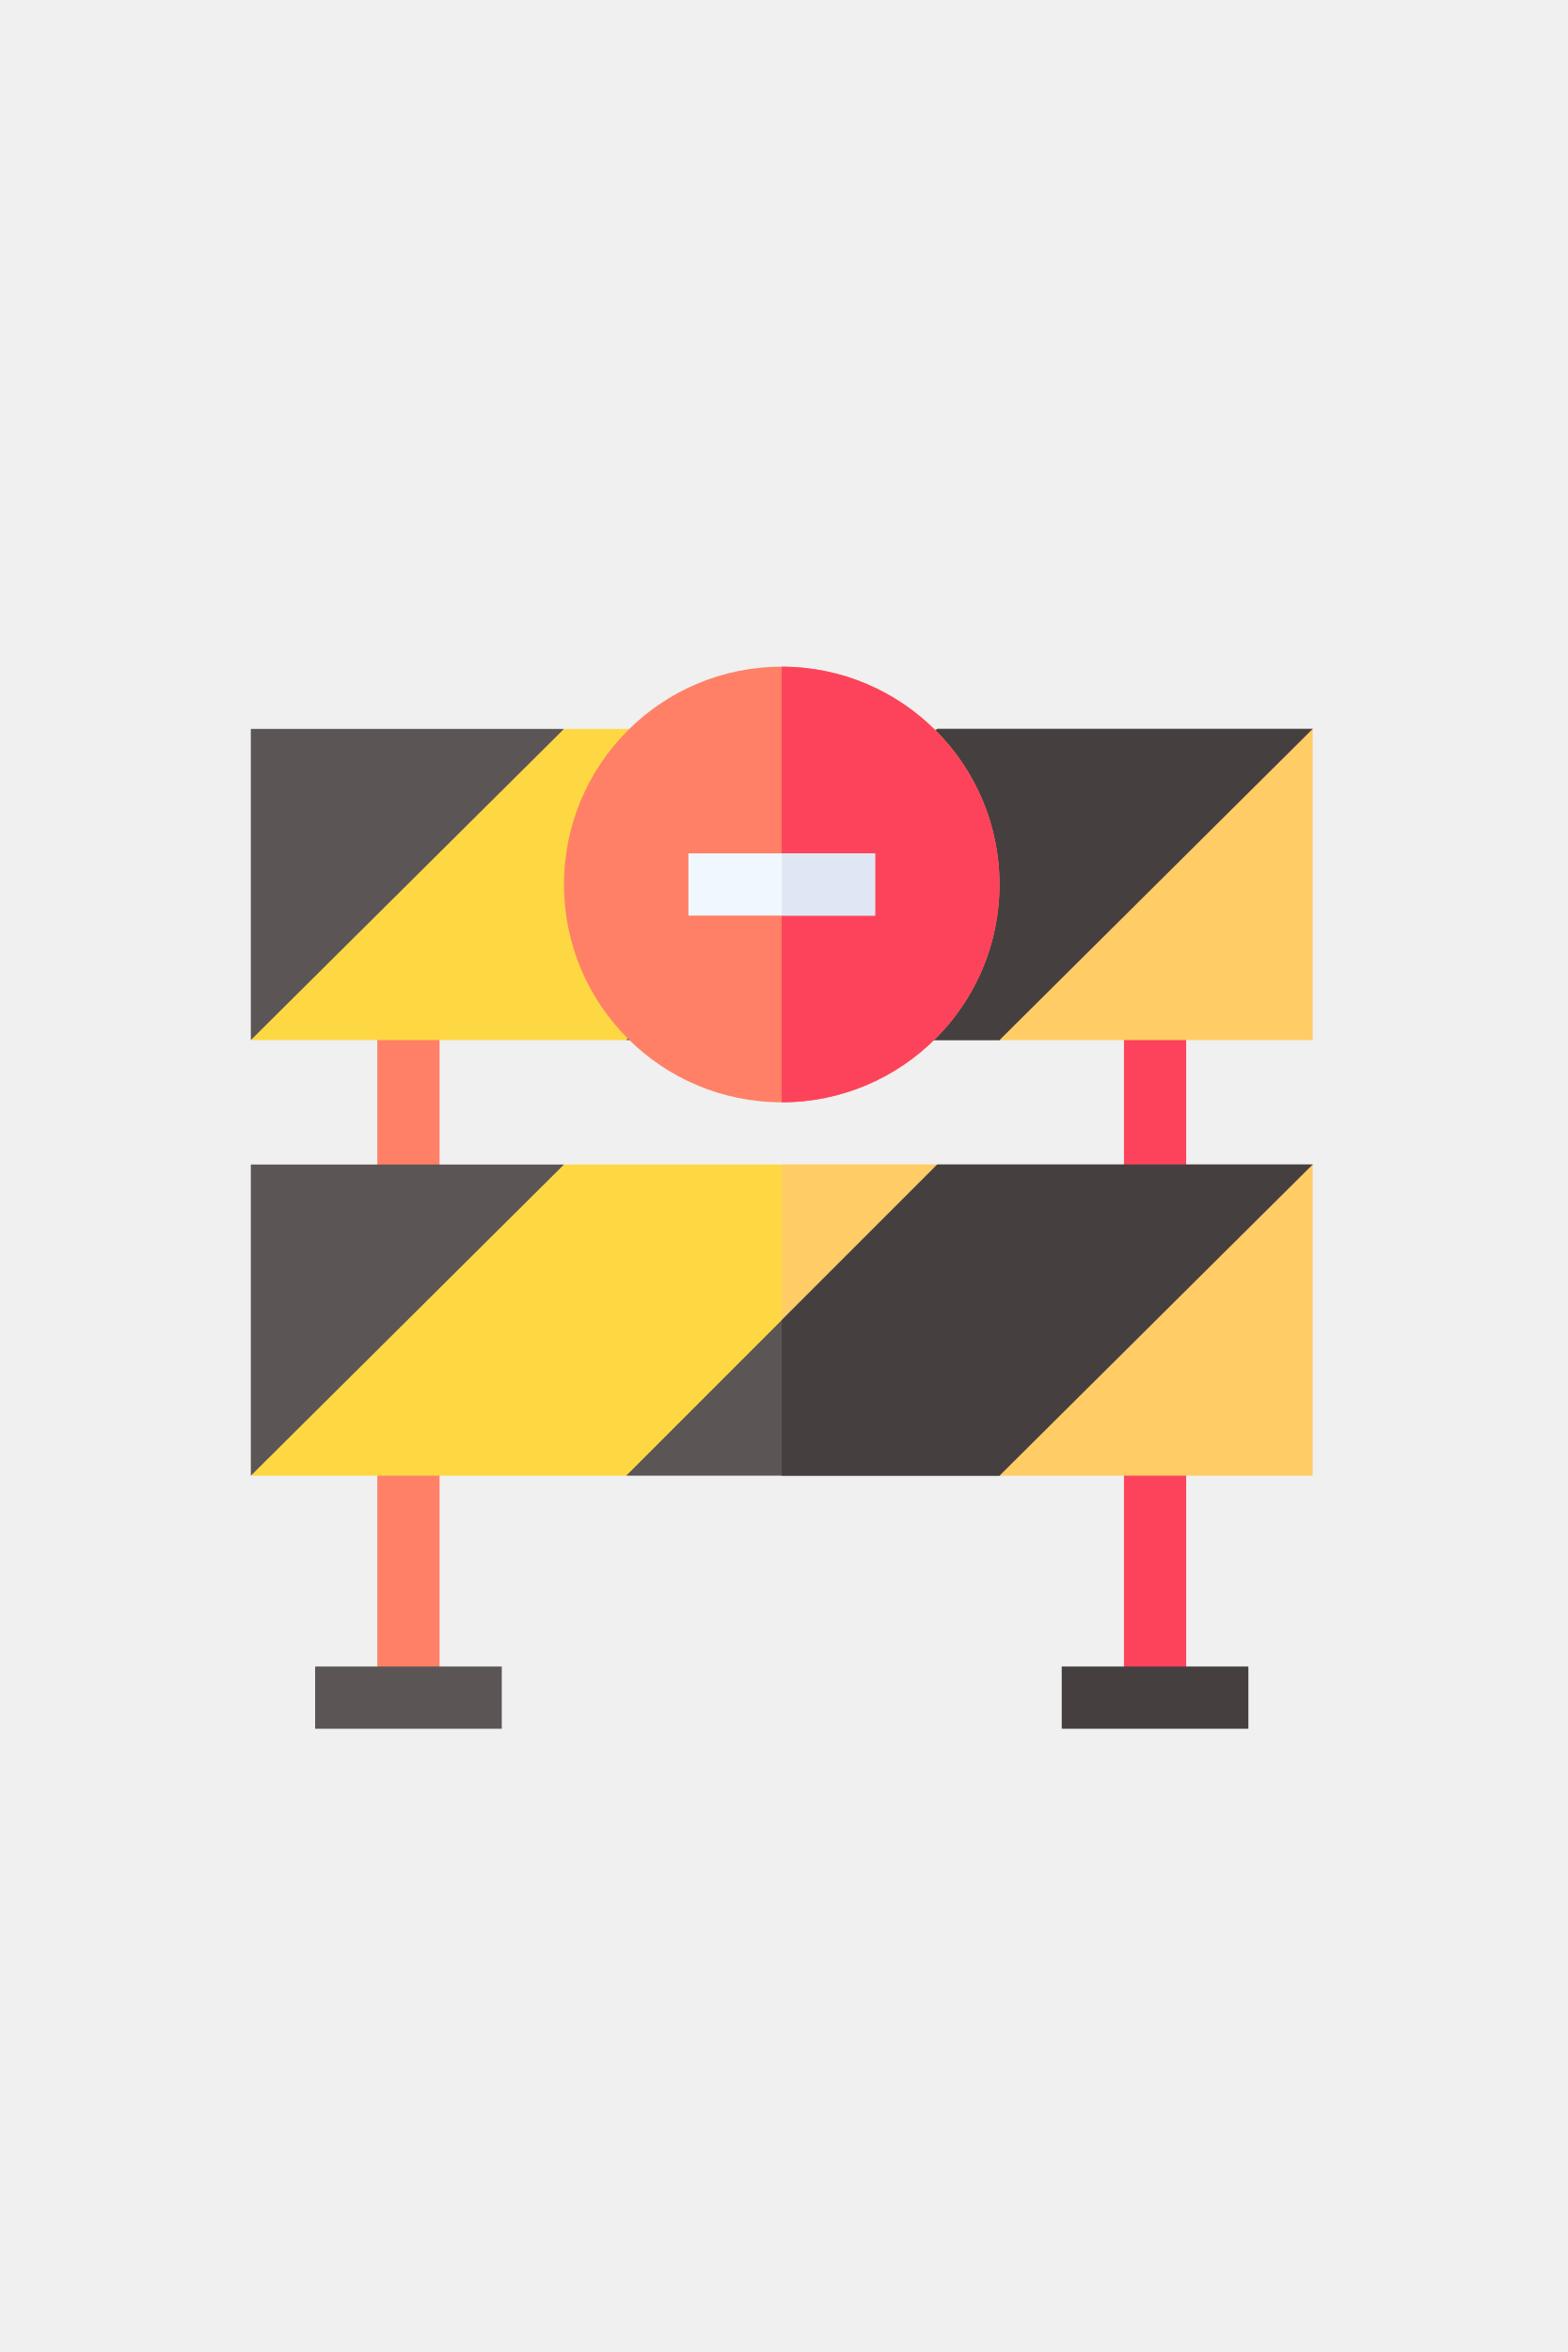
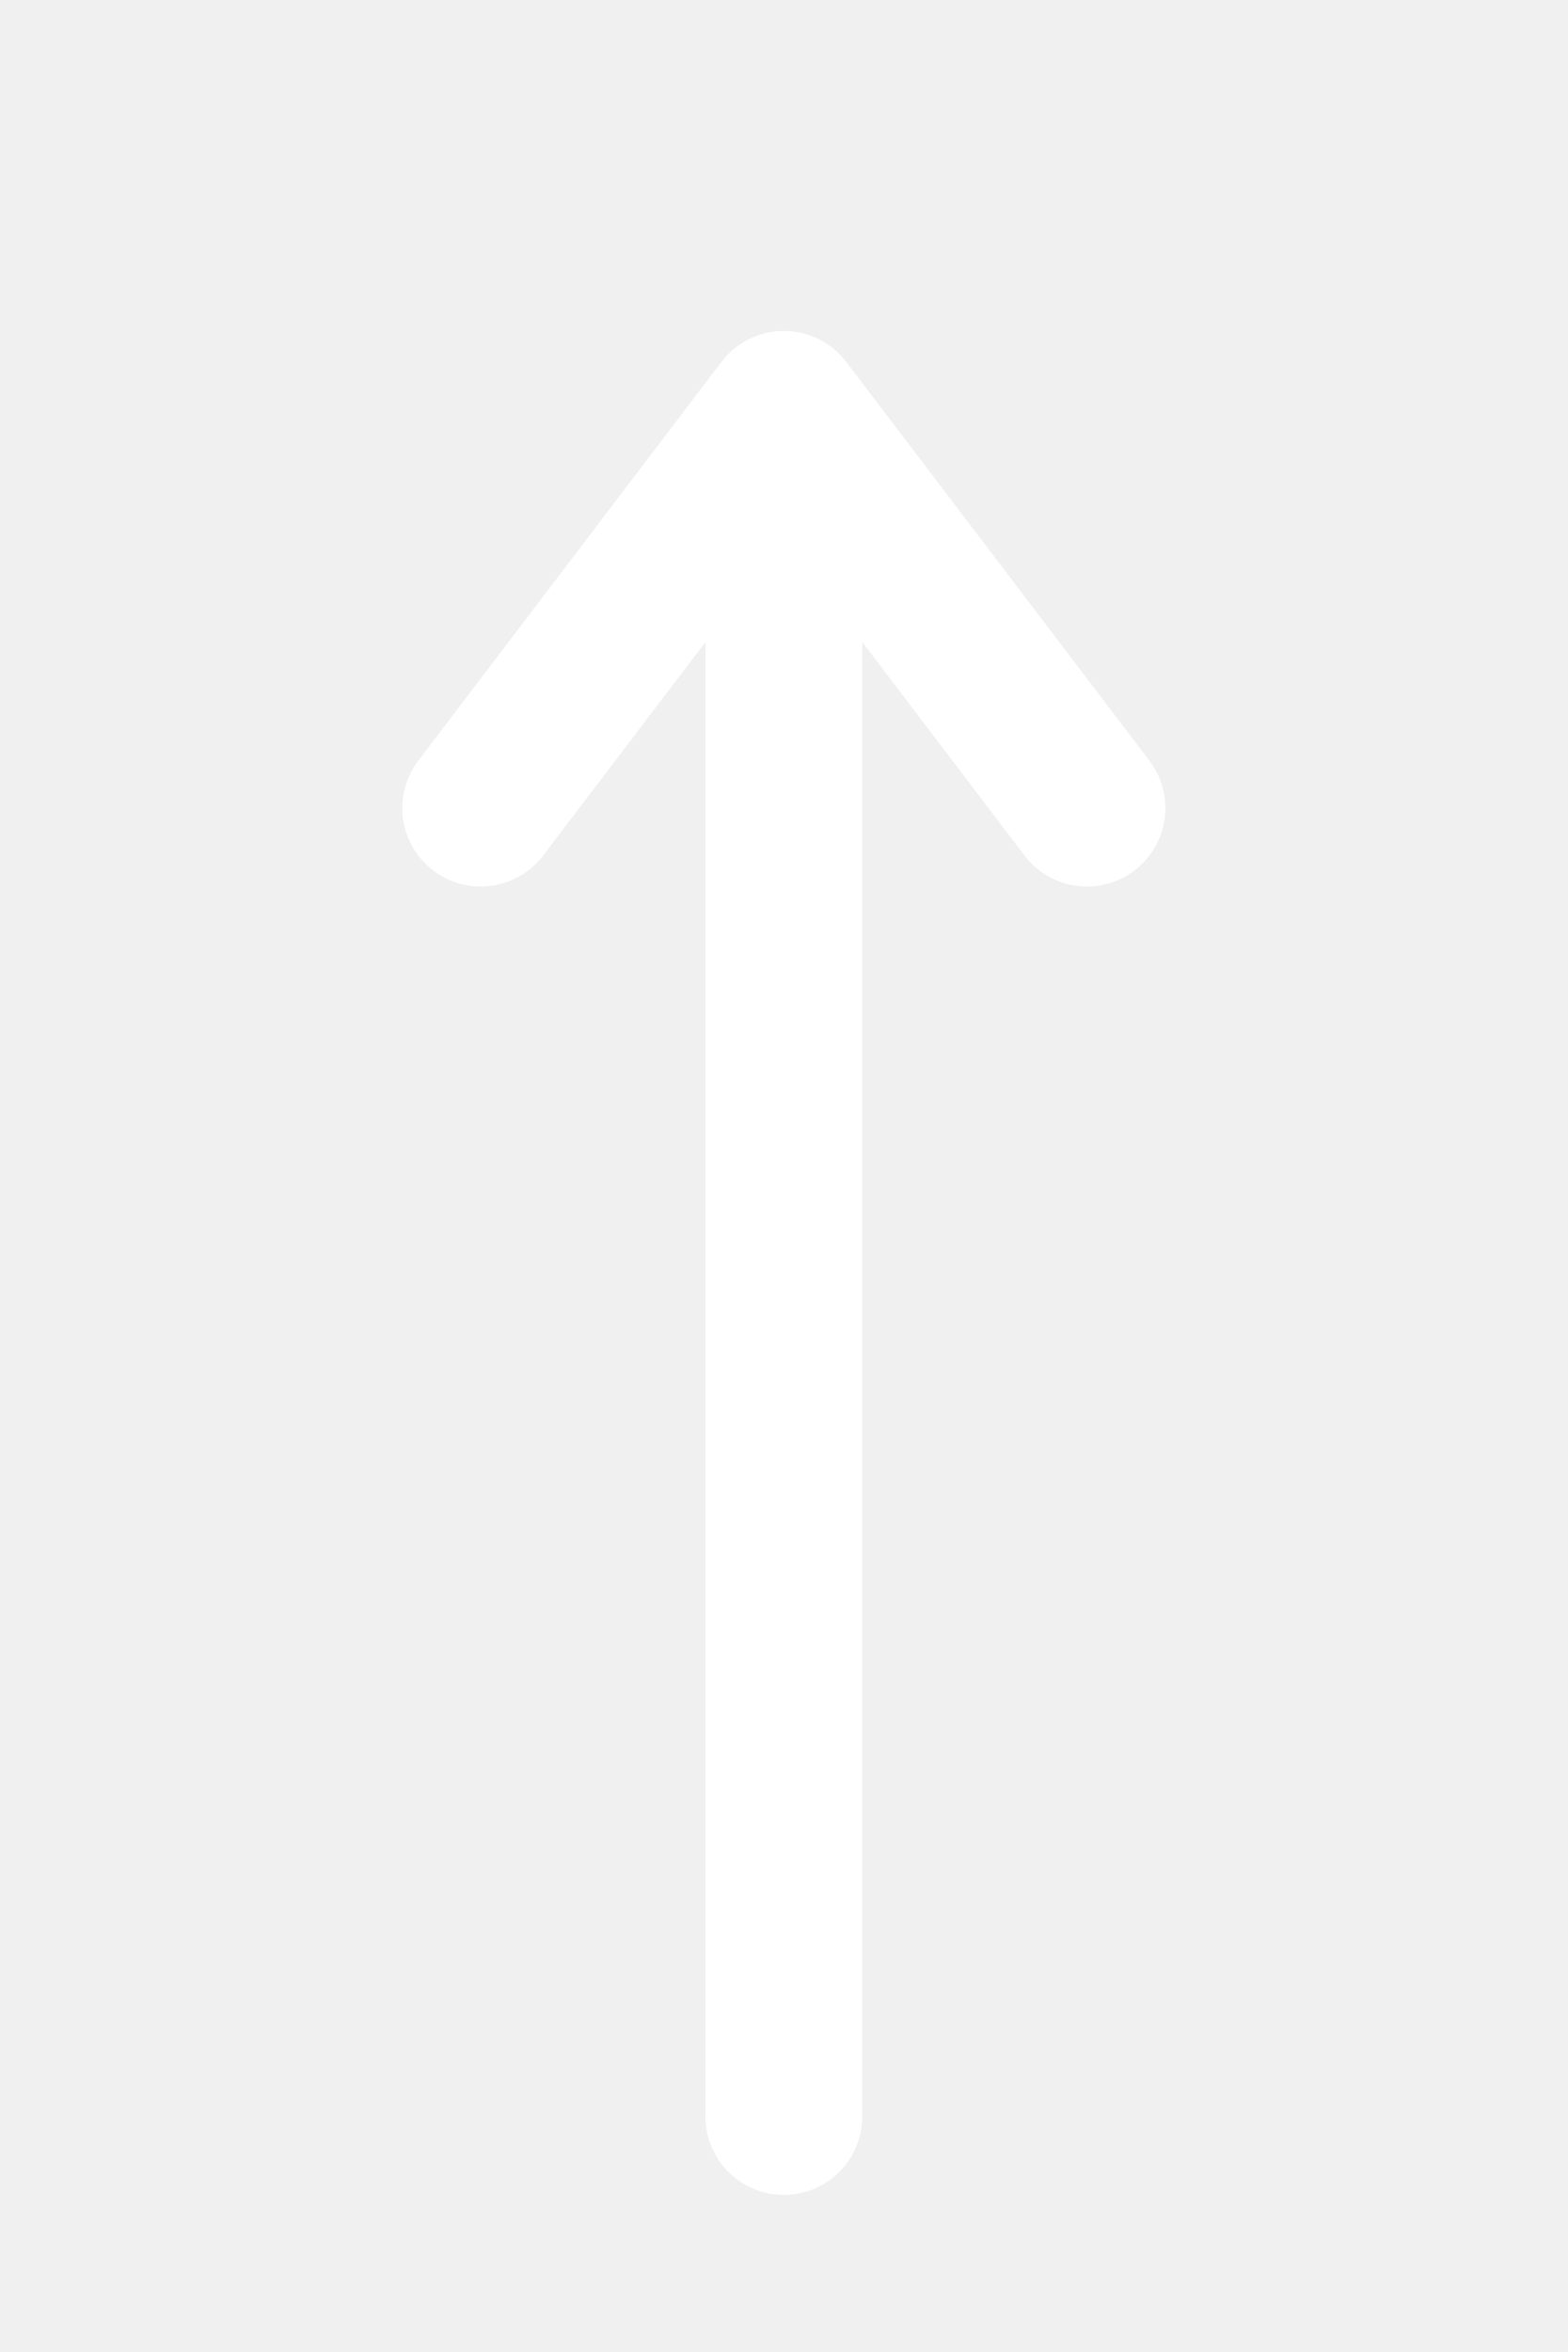
<svg xmlns="http://www.w3.org/2000/svg" width="200mm" height="300mm" viewBox="0 0 200 300" version="1.1" id="svg904">
-   <defs id="defs898" />
+   <defs id="defs898">
+     </defs>
  <g id="layer1" transform="translate(-8.315476,-5.291666)">
-     <g id="g2314" transform="matrix(0.2645833,0,0,0.2645833,40.31548,90.32836)">
-       <g id="g2242">
-         <path d="m 61,165 h 30 v 90 H 61 Z" fill="#ff8066" id="path2240" />
-       </g>
-       <g id="g2246">
-         <path d="M 61,375 H 91 V 497 H 61 Z" fill="#ff8066" id="path2244" />
-       </g>
-       <g id="g2252">
-         <g id="g2250">
-           <path d="m 421,165 h 30 v 90 h -30 z" fill="#fd435b" id="path2248" />
-         </g>
-       </g>
-       <g id="g2256">
-         <path d="m 421,375 h 30 v 122 h -30 z" fill="#fd435b" id="path2254" />
-       </g>
-       <g id="g2270">
-         <path d="M 0,30 V 180 L 37.434,158.566 121,75 151,30 Z" fill="#5b5555" id="path2258" />
-         <path d="M 256,30 H 151 L 0,180 H 181 L 208.079,167.921 256,120 310.395,65.605 331,30 Z" fill="#fed843" id="path2260" />
-         <path d="m 331,30 h -75 v 90 l 54.395,-54.395 z" fill="#ffcc66" id="path2262" />
-         <path d="m 331,30 -75,75 -75,75 h 75 105 L 386.54,169.46 497,60 512,30 Z" fill="#5b5555" id="path2264" />
-         <path d="M 386.54,169.46 497,60 512,30 H 331 l -75,75 v 75 h 105 z" fill="#463f3f" id="path2266" />
-         <path d="M 361,180 H 512 V 30 Z" fill="#ffcc66" id="path2268" />
-       </g>
-       <circle cx="256" cy="105" fill="#ff8066" r="105" id="circle2272" />
-       <path d="M 361,105 C 361,47.109 313.891,0 256,0 v 210 c 57.891,0 105,-47.109 105,-105 z" fill="#fd435b" id="path2274" />
-       <g id="g2278">
-         <path d="m 31,482 h 90 v 30 H 31 Z" fill="#5b5555" id="path2276" />
-       </g>
-       <g id="g2282">
-         <path d="m 391,482 h 90 v 30 h -90 z" fill="#463f3f" id="path2280" />
-       </g>
-       <g id="g2308">
-         <g id="g2286">
-           <path d="M 0,240 V 390 L 37.434,368.566 121,285 151,240 Z" fill="#5b5555" id="path2284" />
-         </g>
-         <g id="g2290">
-           <path d="M 256,240 H 151 L 0,390 H 181 L 208.079,377.921 256,330 310.395,275.605 331,240 Z" fill="#fed843" id="path2288" />
-         </g>
-         <g id="g2294">
-           <path d="m 331,240 h -75 v 90 l 54.395,-54.395 z" fill="#ffcc66" id="path2292" />
-         </g>
-         <g id="g2298">
-           <path d="m 331,240 -75,75 -75,75 h 75 105 L 386.54,379.46 497,270 512,240 Z" fill="#5b5555" id="path2296" />
-         </g>
-         <g id="g2302">
-           <path d="M 386.54,379.46 497,270 512,240 H 331 l -75,75 v 75 h 105 z" fill="#463f3f" id="path2300" />
-         </g>
-         <g id="g2306">
-           <path d="M 361,390 H 512 V 240 Z" fill="#ffcc66" id="path2304" />
-         </g>
-       </g>
-       <path d="m 256,90 h -45 v 30 h 45 45 V 90 Z" fill="#f0f7ff" id="path2310" />
-       <path d="m 256,90 h 45 v 30 h -45 z" fill="#dfe7f4" id="path2312" />
-     </g>
+     <path style="fill:none;fill-opacity:1;stroke:#ffffff;stroke-width:20;stroke-linecap:round;stroke-linejoin:miter;stroke-miterlimit:4;stroke-dasharray:none;stroke-opacity:1" d="m 108.315,275.252 3.9e-4,-199.863" id="path1469" />
+     <path style="fill:none;stroke:#ffffff;stroke-width:20;stroke-linecap:round;stroke-linejoin:round;stroke-miterlimit:4;stroke-dasharray:none;stroke-opacity:1" d="M 69.643,108.369 108.315,57.506 146.988,108.369" id="path4345" />
  </g>
  <g id="layer2" />
</svg>
